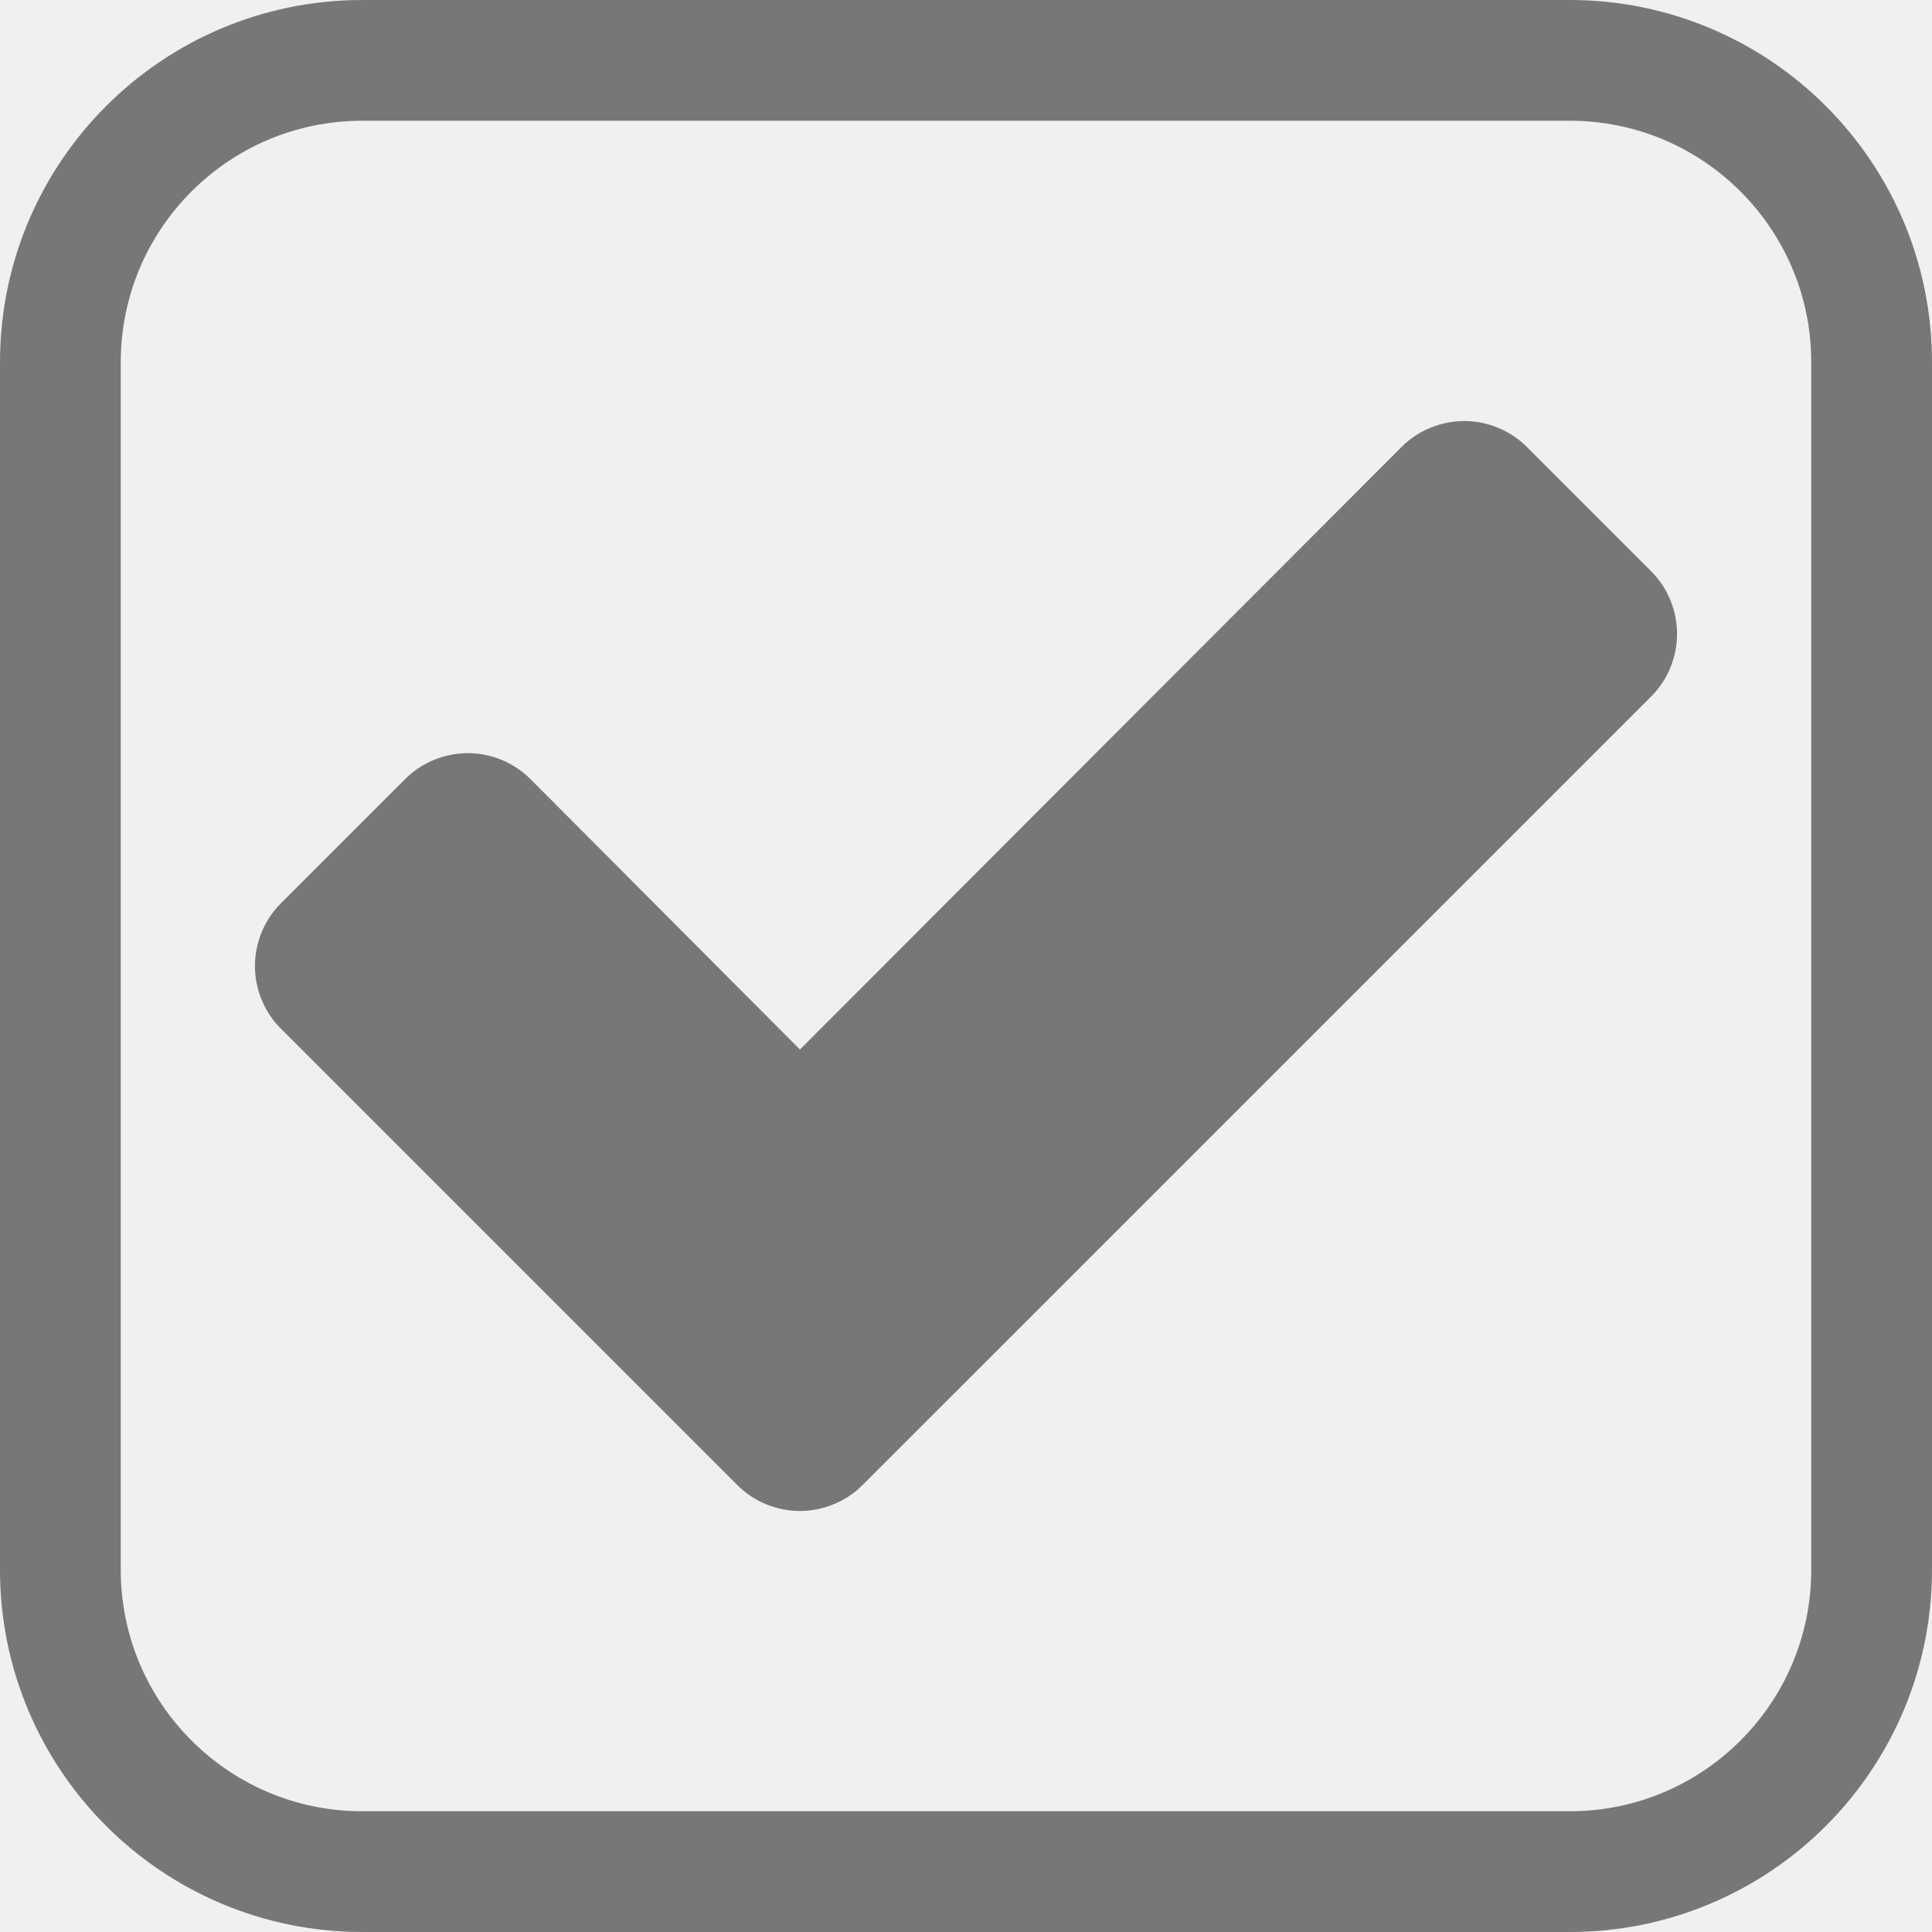
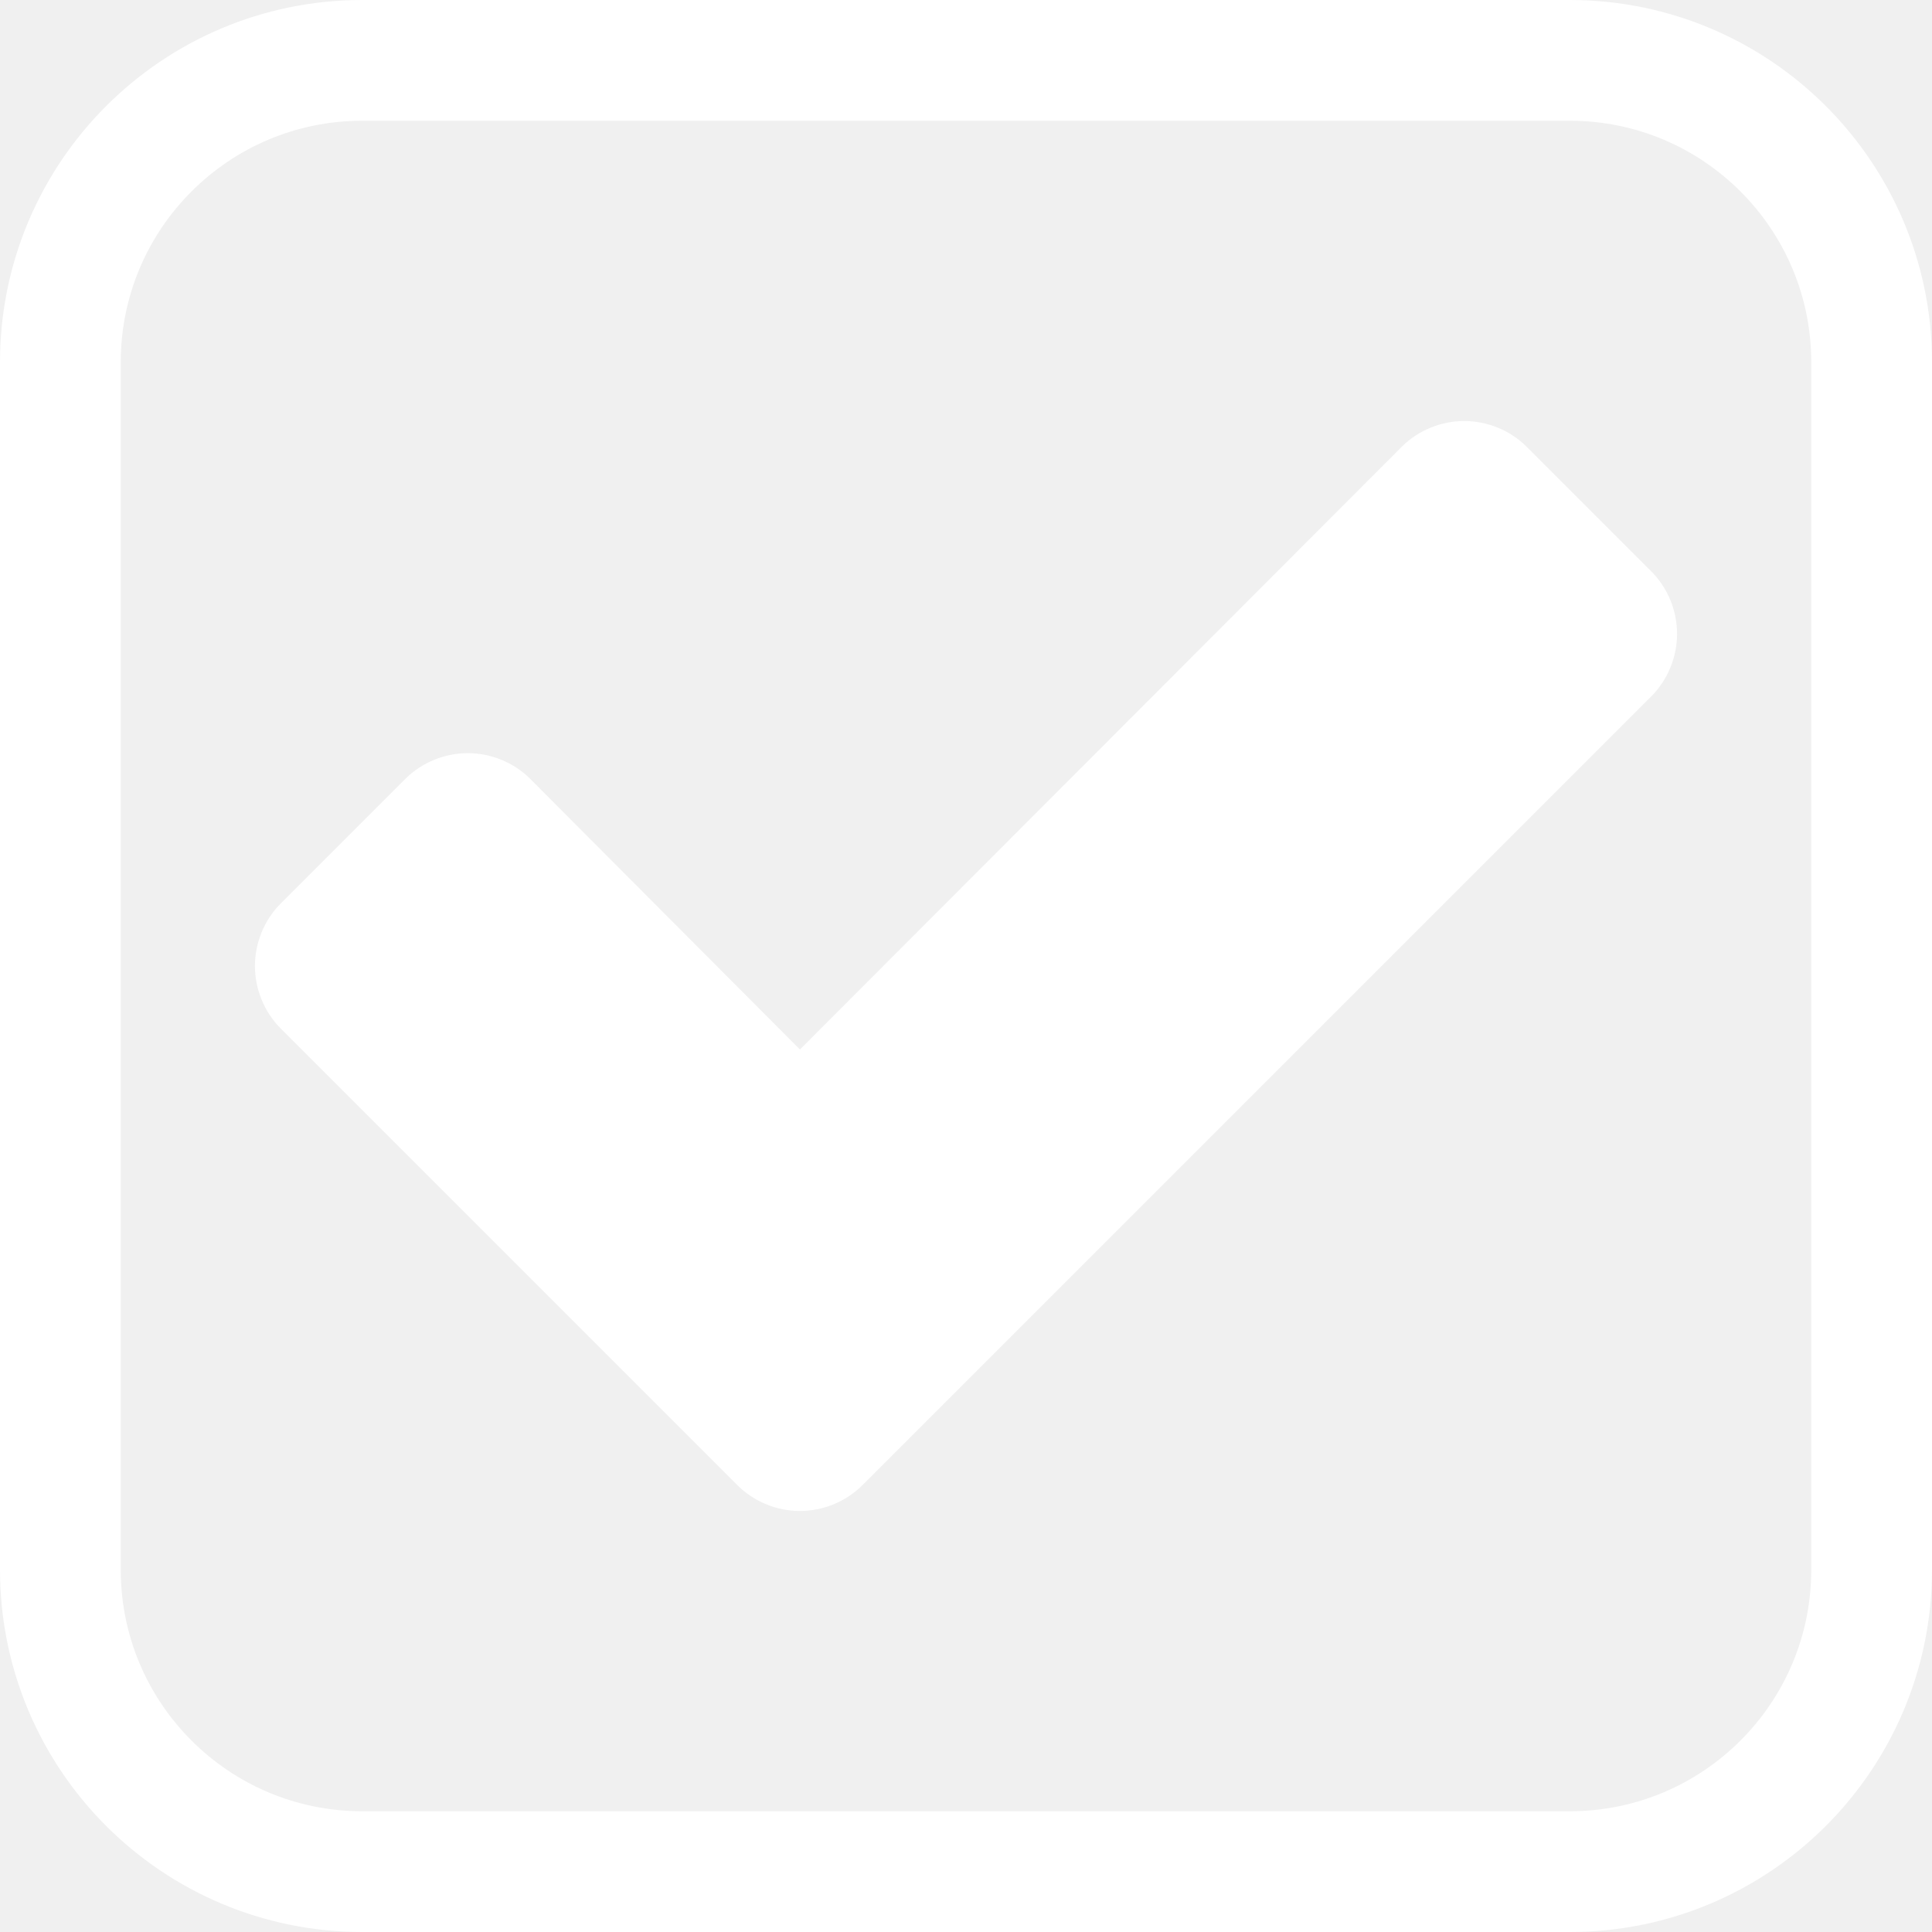
- <svg xmlns="http://www.w3.org/2000/svg" width="64" height="64" version="1.1" viewBox="0 0 64 64">
-   <path d="m12 2 h40 a10 10 90 0 1 10 10 v40 a10 10 90 0 1 -10 10 h-40 a10 10 90 0 1 -10 -10 v-40 a10 10 90 0 1 10 -10 z" fill="none" stroke="#777" stroke-linejoin="round" stroke-width="4" />
-   <path d="m 55.555,20.998 c 0,-0.76 -0.304,-1.52 -0.851,-2.067 l -4.133,-4.133 c -0.547,-0.547 -1.307,-0.851 -2.067,-0.851 -0.76,0 -1.52,0.304 -2.067,0.851 l -19.938,19.968 -8.936,-8.966 c -0.547,-0.547 -1.307,-0.851 -2.067,-0.851 -0.76,0 -1.52,0.304 -2.067,0.851 l -4.133,4.133 c -0.547,0.547 -0.851,1.307 -0.851,2.067 0,0.76 0.304,1.52 0.851,2.067 l 11.002,11.002 4.133,4.133 c 0.547,0.547 1.307,0.851 2.067,0.851 0.76,0 1.52,-0.304 2.067,-0.851 L 32.699,45.069 54.704,23.064 c 0.547,-0.547 0.851,-1.307 0.851,-2.067 z" style="fill:#777777;stroke:none;stroke-width:1.362" />
+ <svg xmlns="http://www.w3.org/2000/svg" width="64" height="64" version="1.1" viewBox="0 0 64 64" id="svg6">
+   <defs id="defs10" />
+   <path d="m12 2 h40 a10 10 90 0 1 10 10 v40 a10 10 90 0 1 -10 10 h-40 a10 10 90 0 1 -10 -10 v-40 a10 10 90 0 1 10 -10 z" fill="none" stroke="#777" stroke-linejoin="round" stroke-width="4" id="path2" style="stroke:#ffffff;stroke-opacity:1" />
+   <path d="m 55.555,20.998 c 0,-0.76 -0.304,-1.52 -0.851,-2.067 l -4.133,-4.133 c -0.547,-0.547 -1.307,-0.851 -2.067,-0.851 -0.76,0 -1.52,0.304 -2.067,0.851 l -19.938,19.968 -8.936,-8.966 c -0.547,-0.547 -1.307,-0.851 -2.067,-0.851 -0.76,0 -1.52,0.304 -2.067,0.851 l -4.133,4.133 c -0.547,0.547 -0.851,1.307 -0.851,2.067 0,0.76 0.304,1.52 0.851,2.067 l 11.002,11.002 4.133,4.133 c 0.547,0.547 1.307,0.851 2.067,0.851 0.76,0 1.52,-0.304 2.067,-0.851 L 32.699,45.069 54.704,23.064 c 0.547,-0.547 0.851,-1.307 0.851,-2.067 z" style="fill:#ffffff;stroke:none;stroke-width:1.362;fill-opacity:1" id="path4" />
</svg>
